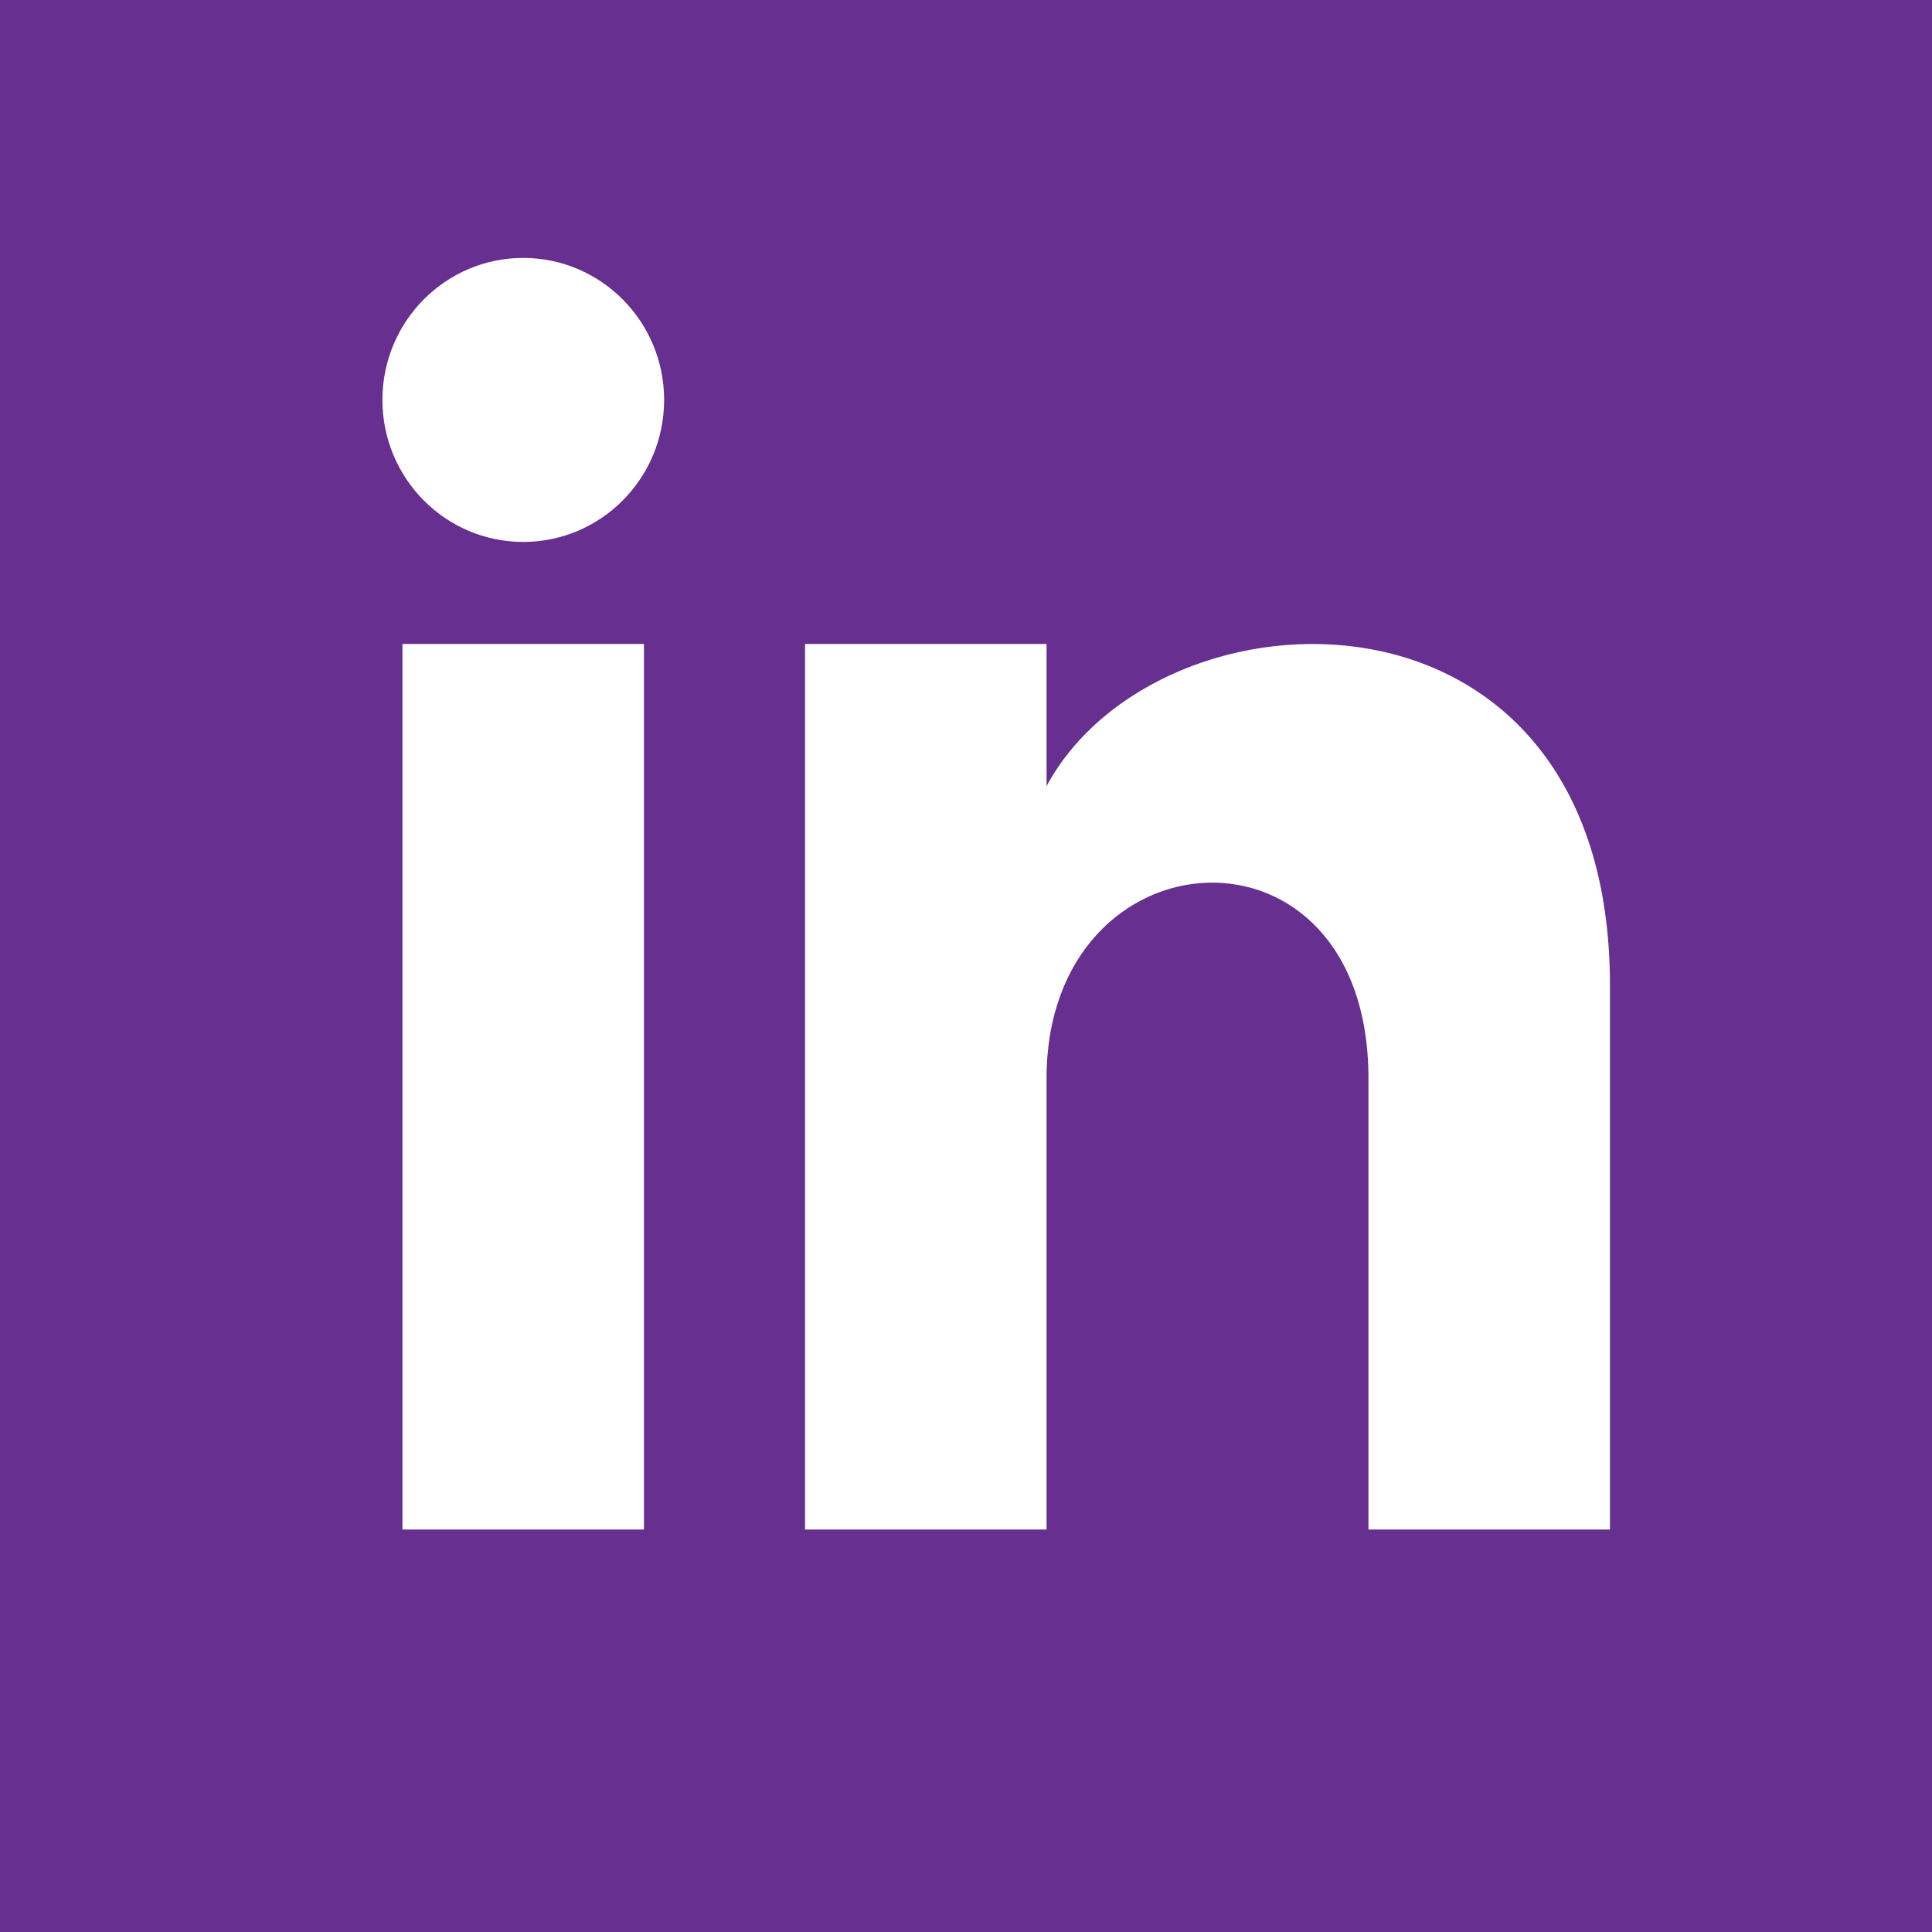
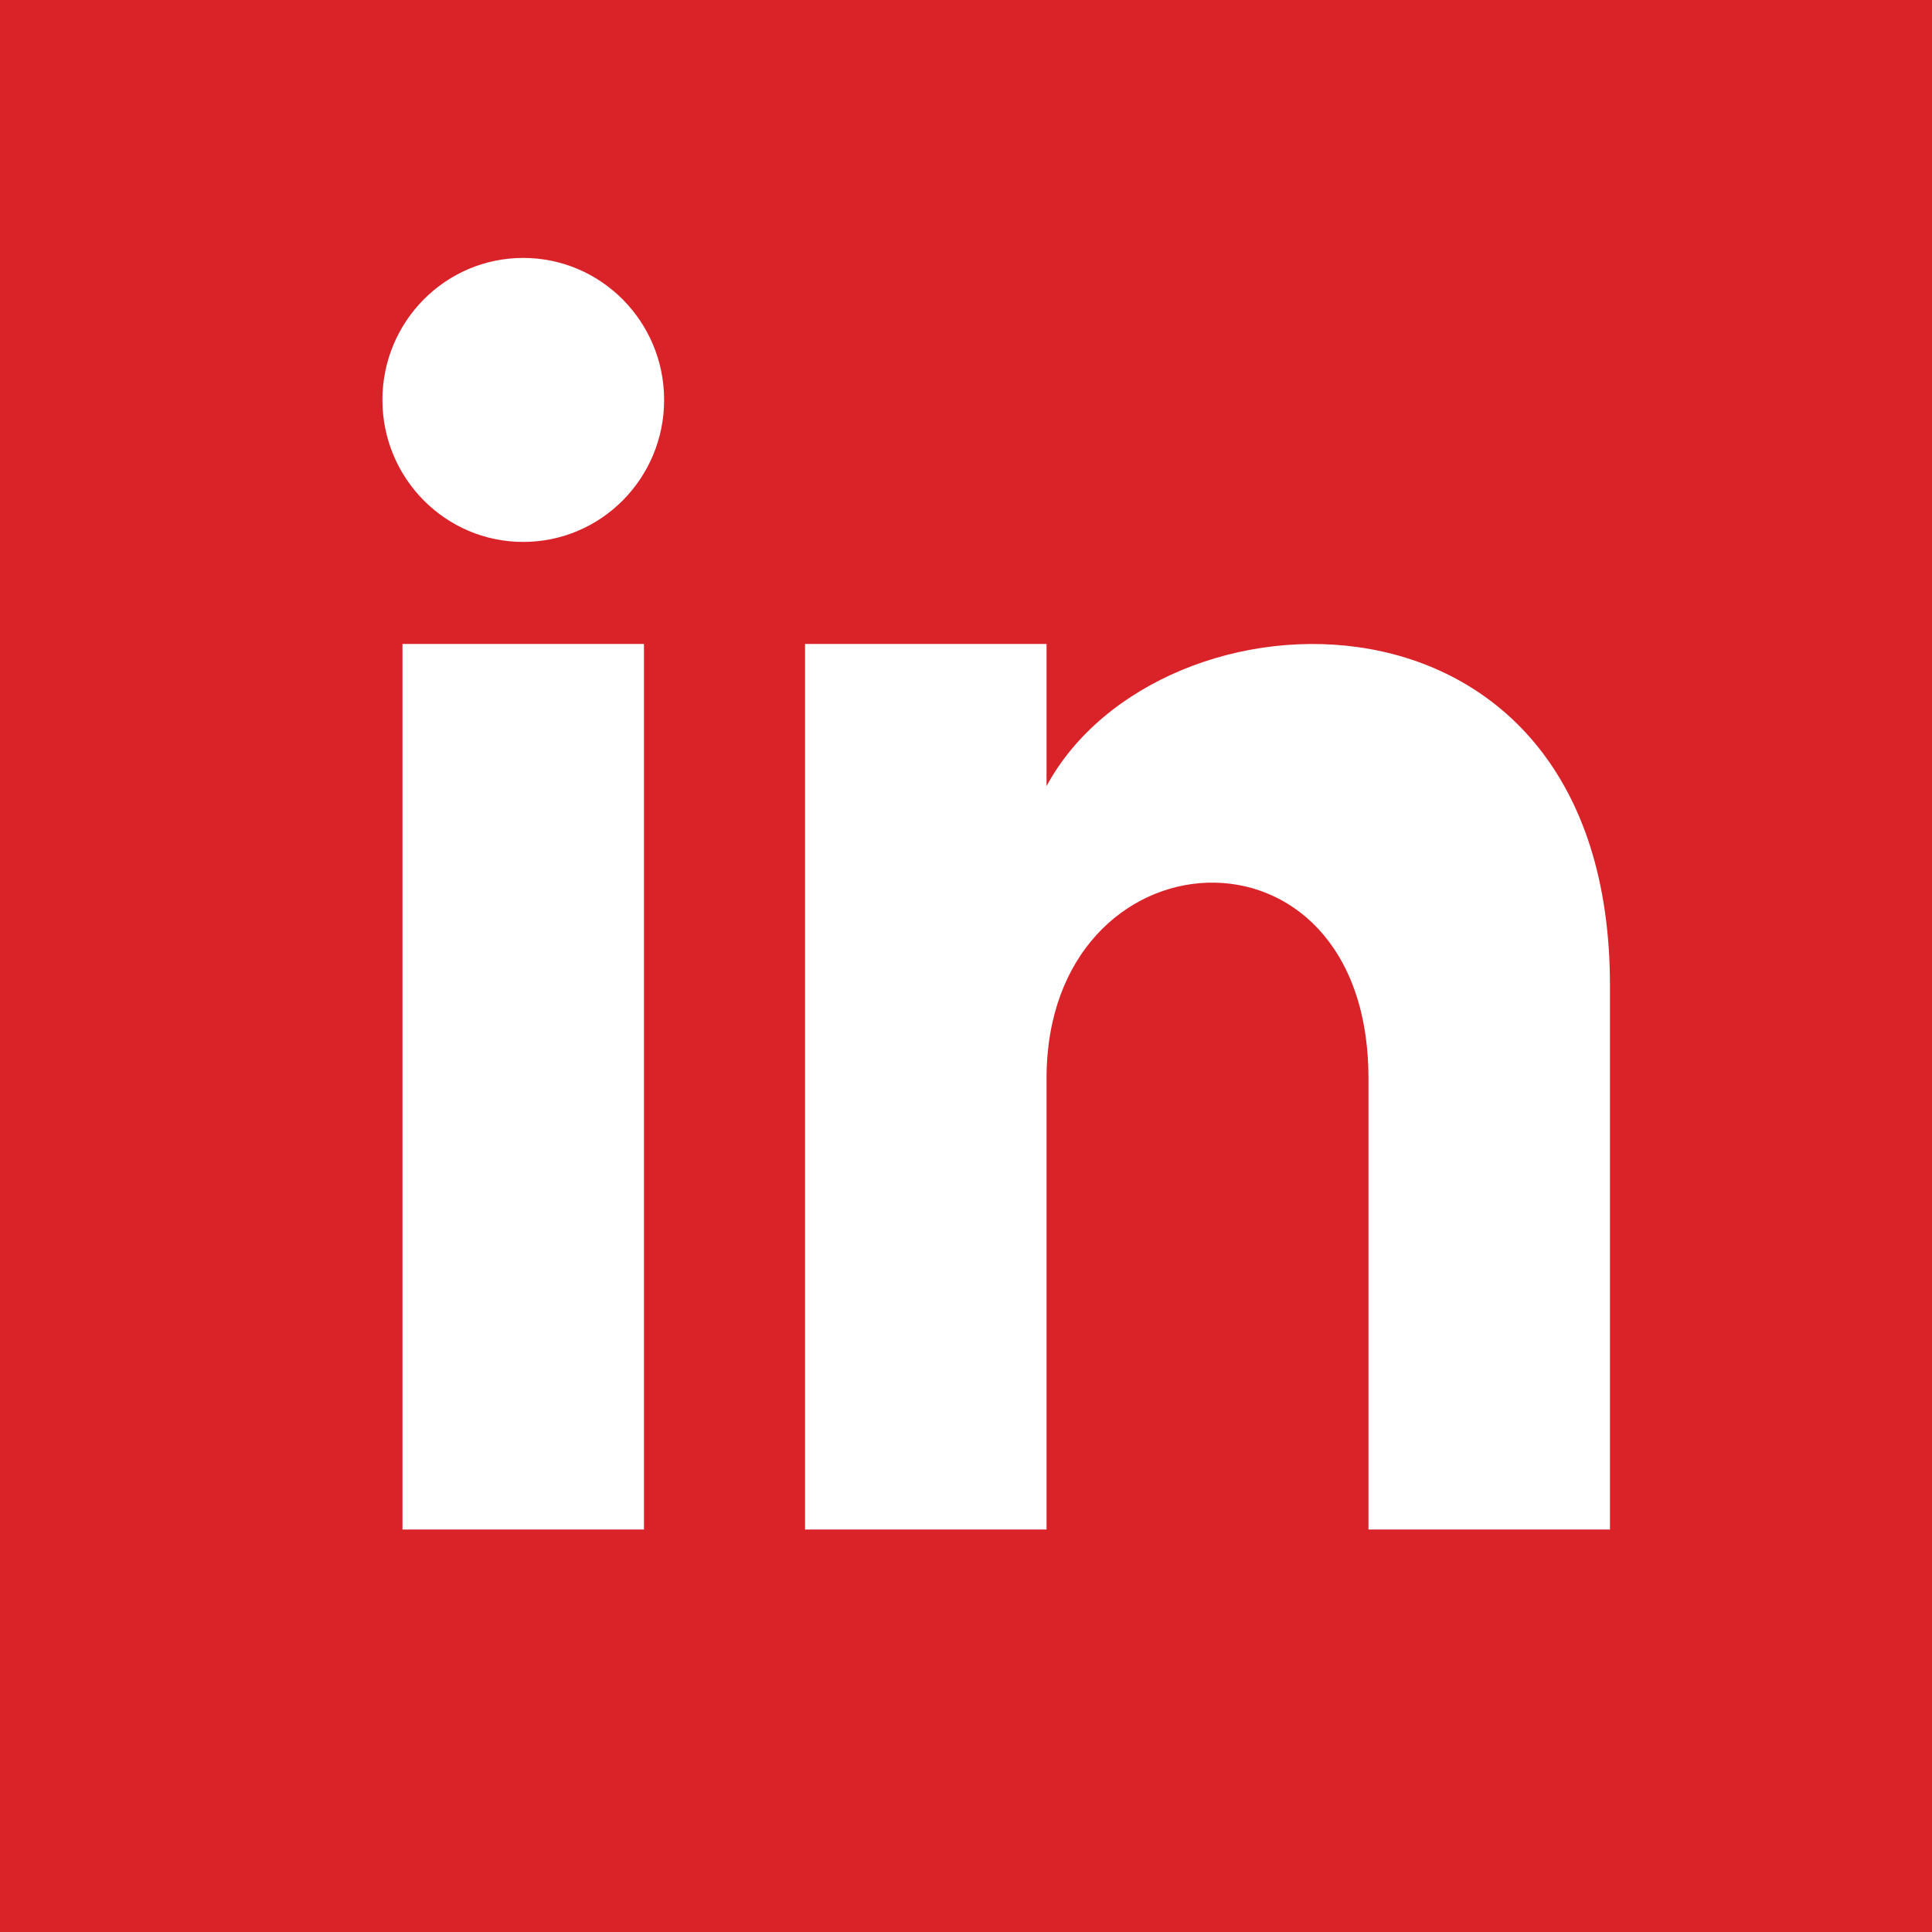
<svg xmlns="http://www.w3.org/2000/svg" width="16" height="16" viewBox="0 0 16 16" fill="none">
-   <path d="M0 0V16H16V0H0ZM5.333 12.667H3.333V5.333H5.333V12.667ZM4.333 4.488C3.689 4.488 3.167 3.961 3.167 3.312C3.167 2.663 3.689 2.136 4.333 2.136C4.977 2.136 5.5 2.663 5.5 3.312C5.5 3.961 4.978 4.488 4.333 4.488ZM13.333 12.667H11.333V8.931C11.333 6.685 8.667 6.855 8.667 8.931V12.667H6.667V5.333H8.667V6.51C9.598 4.786 13.333 4.659 13.333 8.161V12.667Z" fill="#662F90" />
+   <path d="M0 0V16H16V0H0ZM5.333 12.667H3.333V5.333H5.333V12.667ZM4.333 4.488C3.689 4.488 3.167 3.961 3.167 3.312C3.167 2.663 3.689 2.136 4.333 2.136C4.977 2.136 5.5 2.663 5.5 3.312C5.5 3.961 4.978 4.488 4.333 4.488ZM13.333 12.667H11.333V8.931C11.333 6.685 8.667 6.855 8.667 8.931V12.667H6.667V5.333H8.667V6.51C9.598 4.786 13.333 4.659 13.333 8.161V12.667Z" fill="#da2229" />
</svg>
